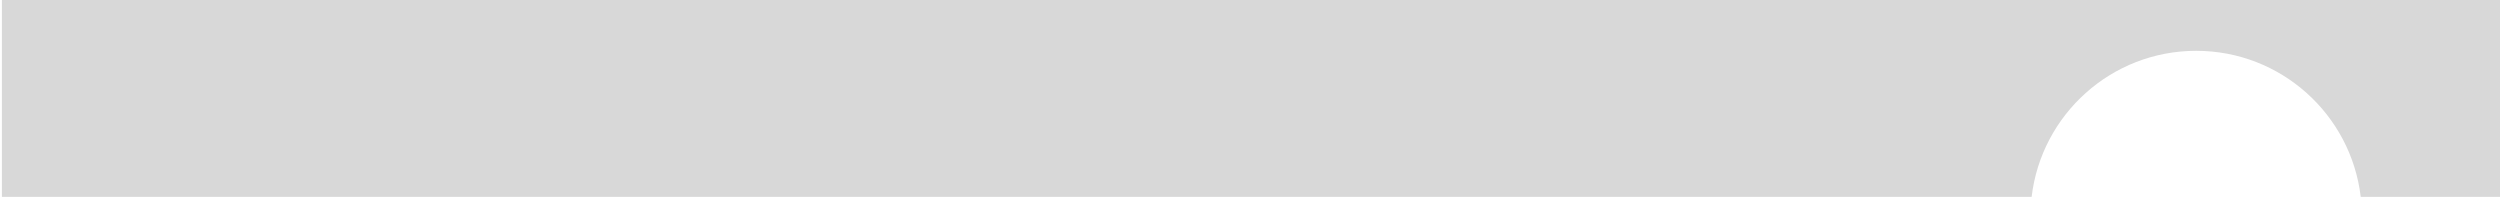
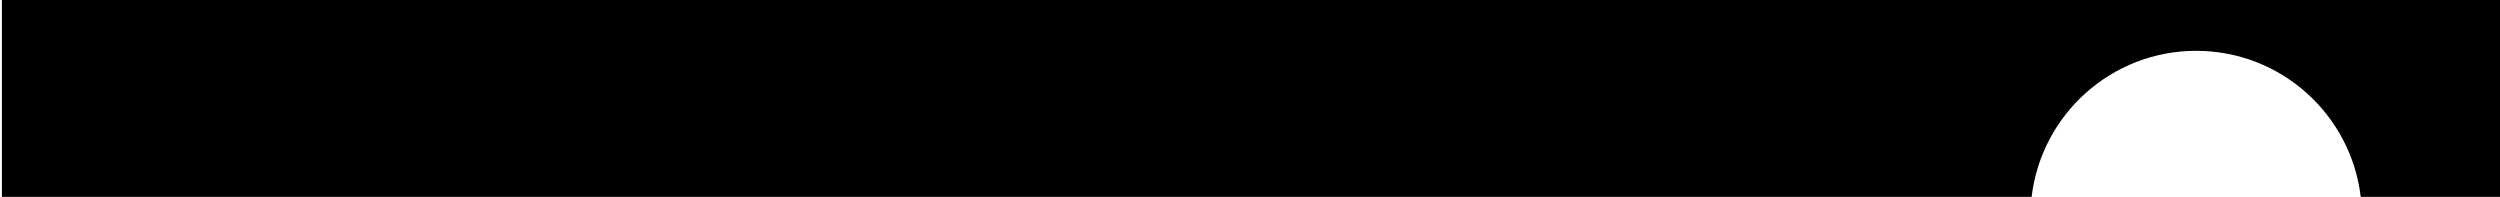
<svg xmlns="http://www.w3.org/2000/svg" viewBox="50.067 83.634 121.166 9.519">
-   <path d="M 50.159 83.334 L 171.745 83.334 L 171.745 93.175 L 164.483 93.175 C 164.012 89.189 160.621 86.097 156.508 86.097 C 152.395 86.097 149.004 89.189 148.533 93.175 L 50.159 93.175 Z" style="fill: rgb(216, 216, 216);" />
+   <path d="M 50.159 83.334 L 171.745 83.334 L 171.745 93.175 L 164.483 93.175 C 164.012 89.189 160.621 86.097 156.508 86.097 C 152.395 86.097 149.004 89.189 148.533 93.175 L 50.159 93.175 Z" />
</svg>
